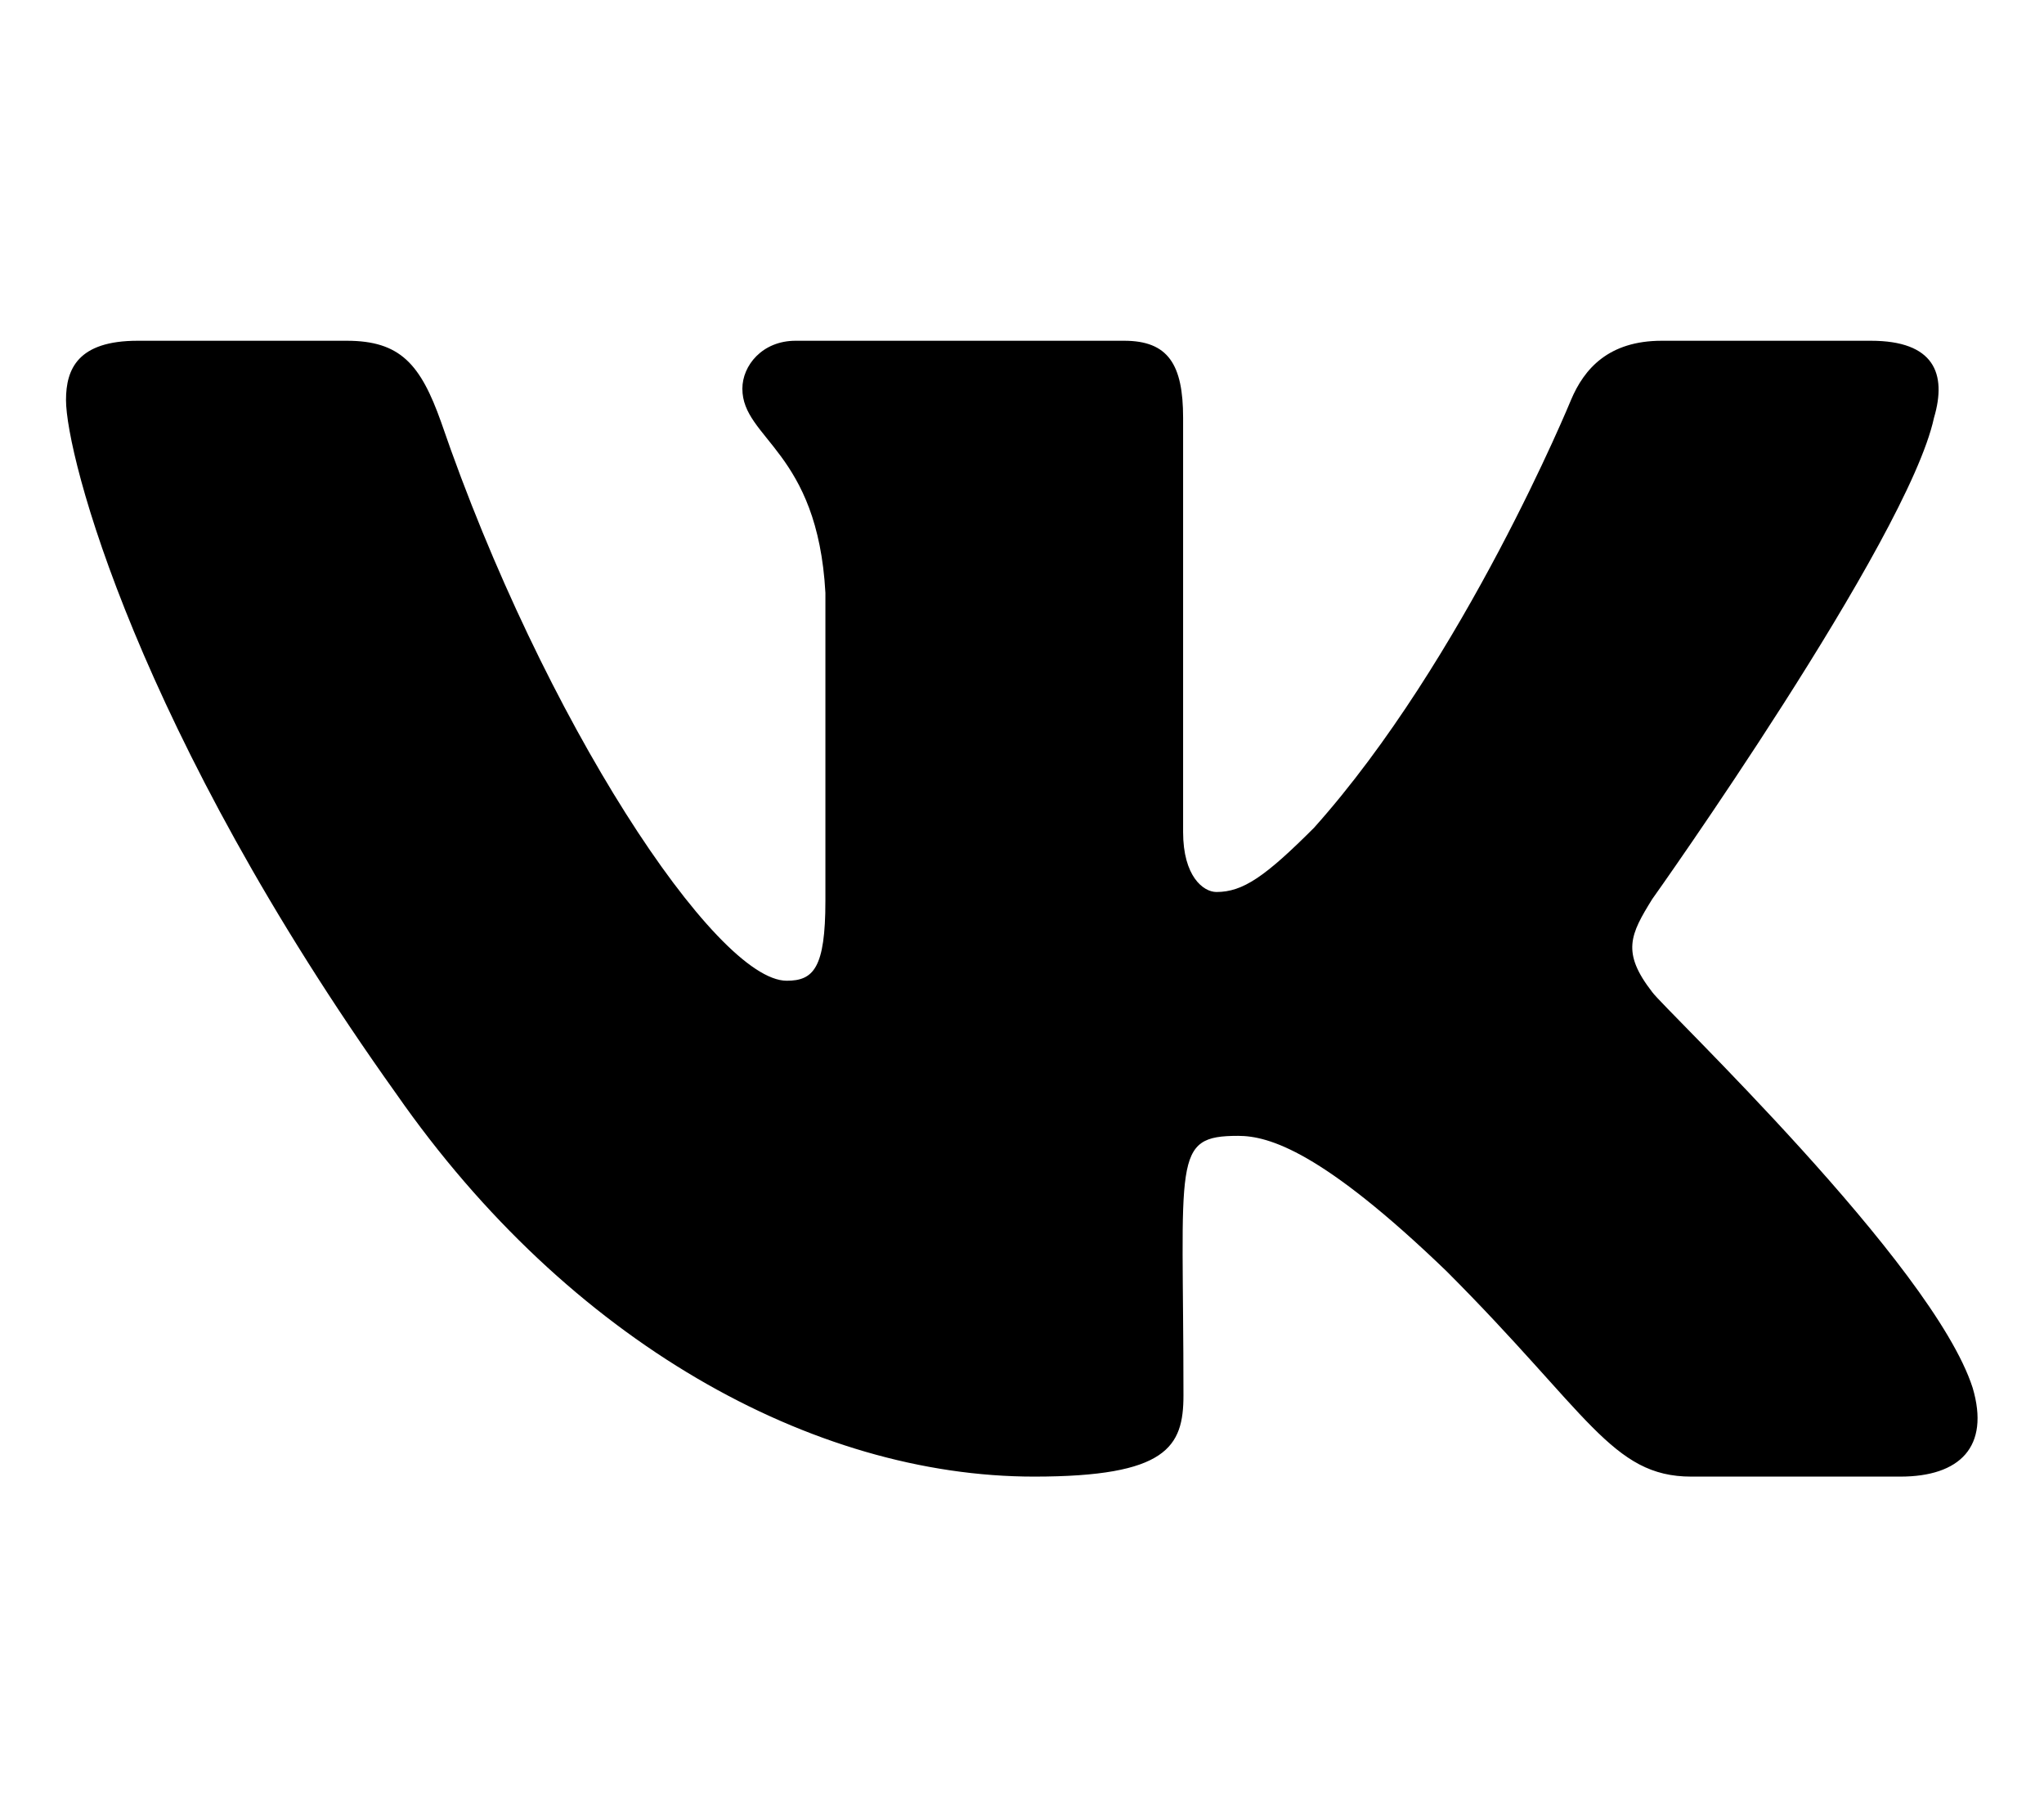
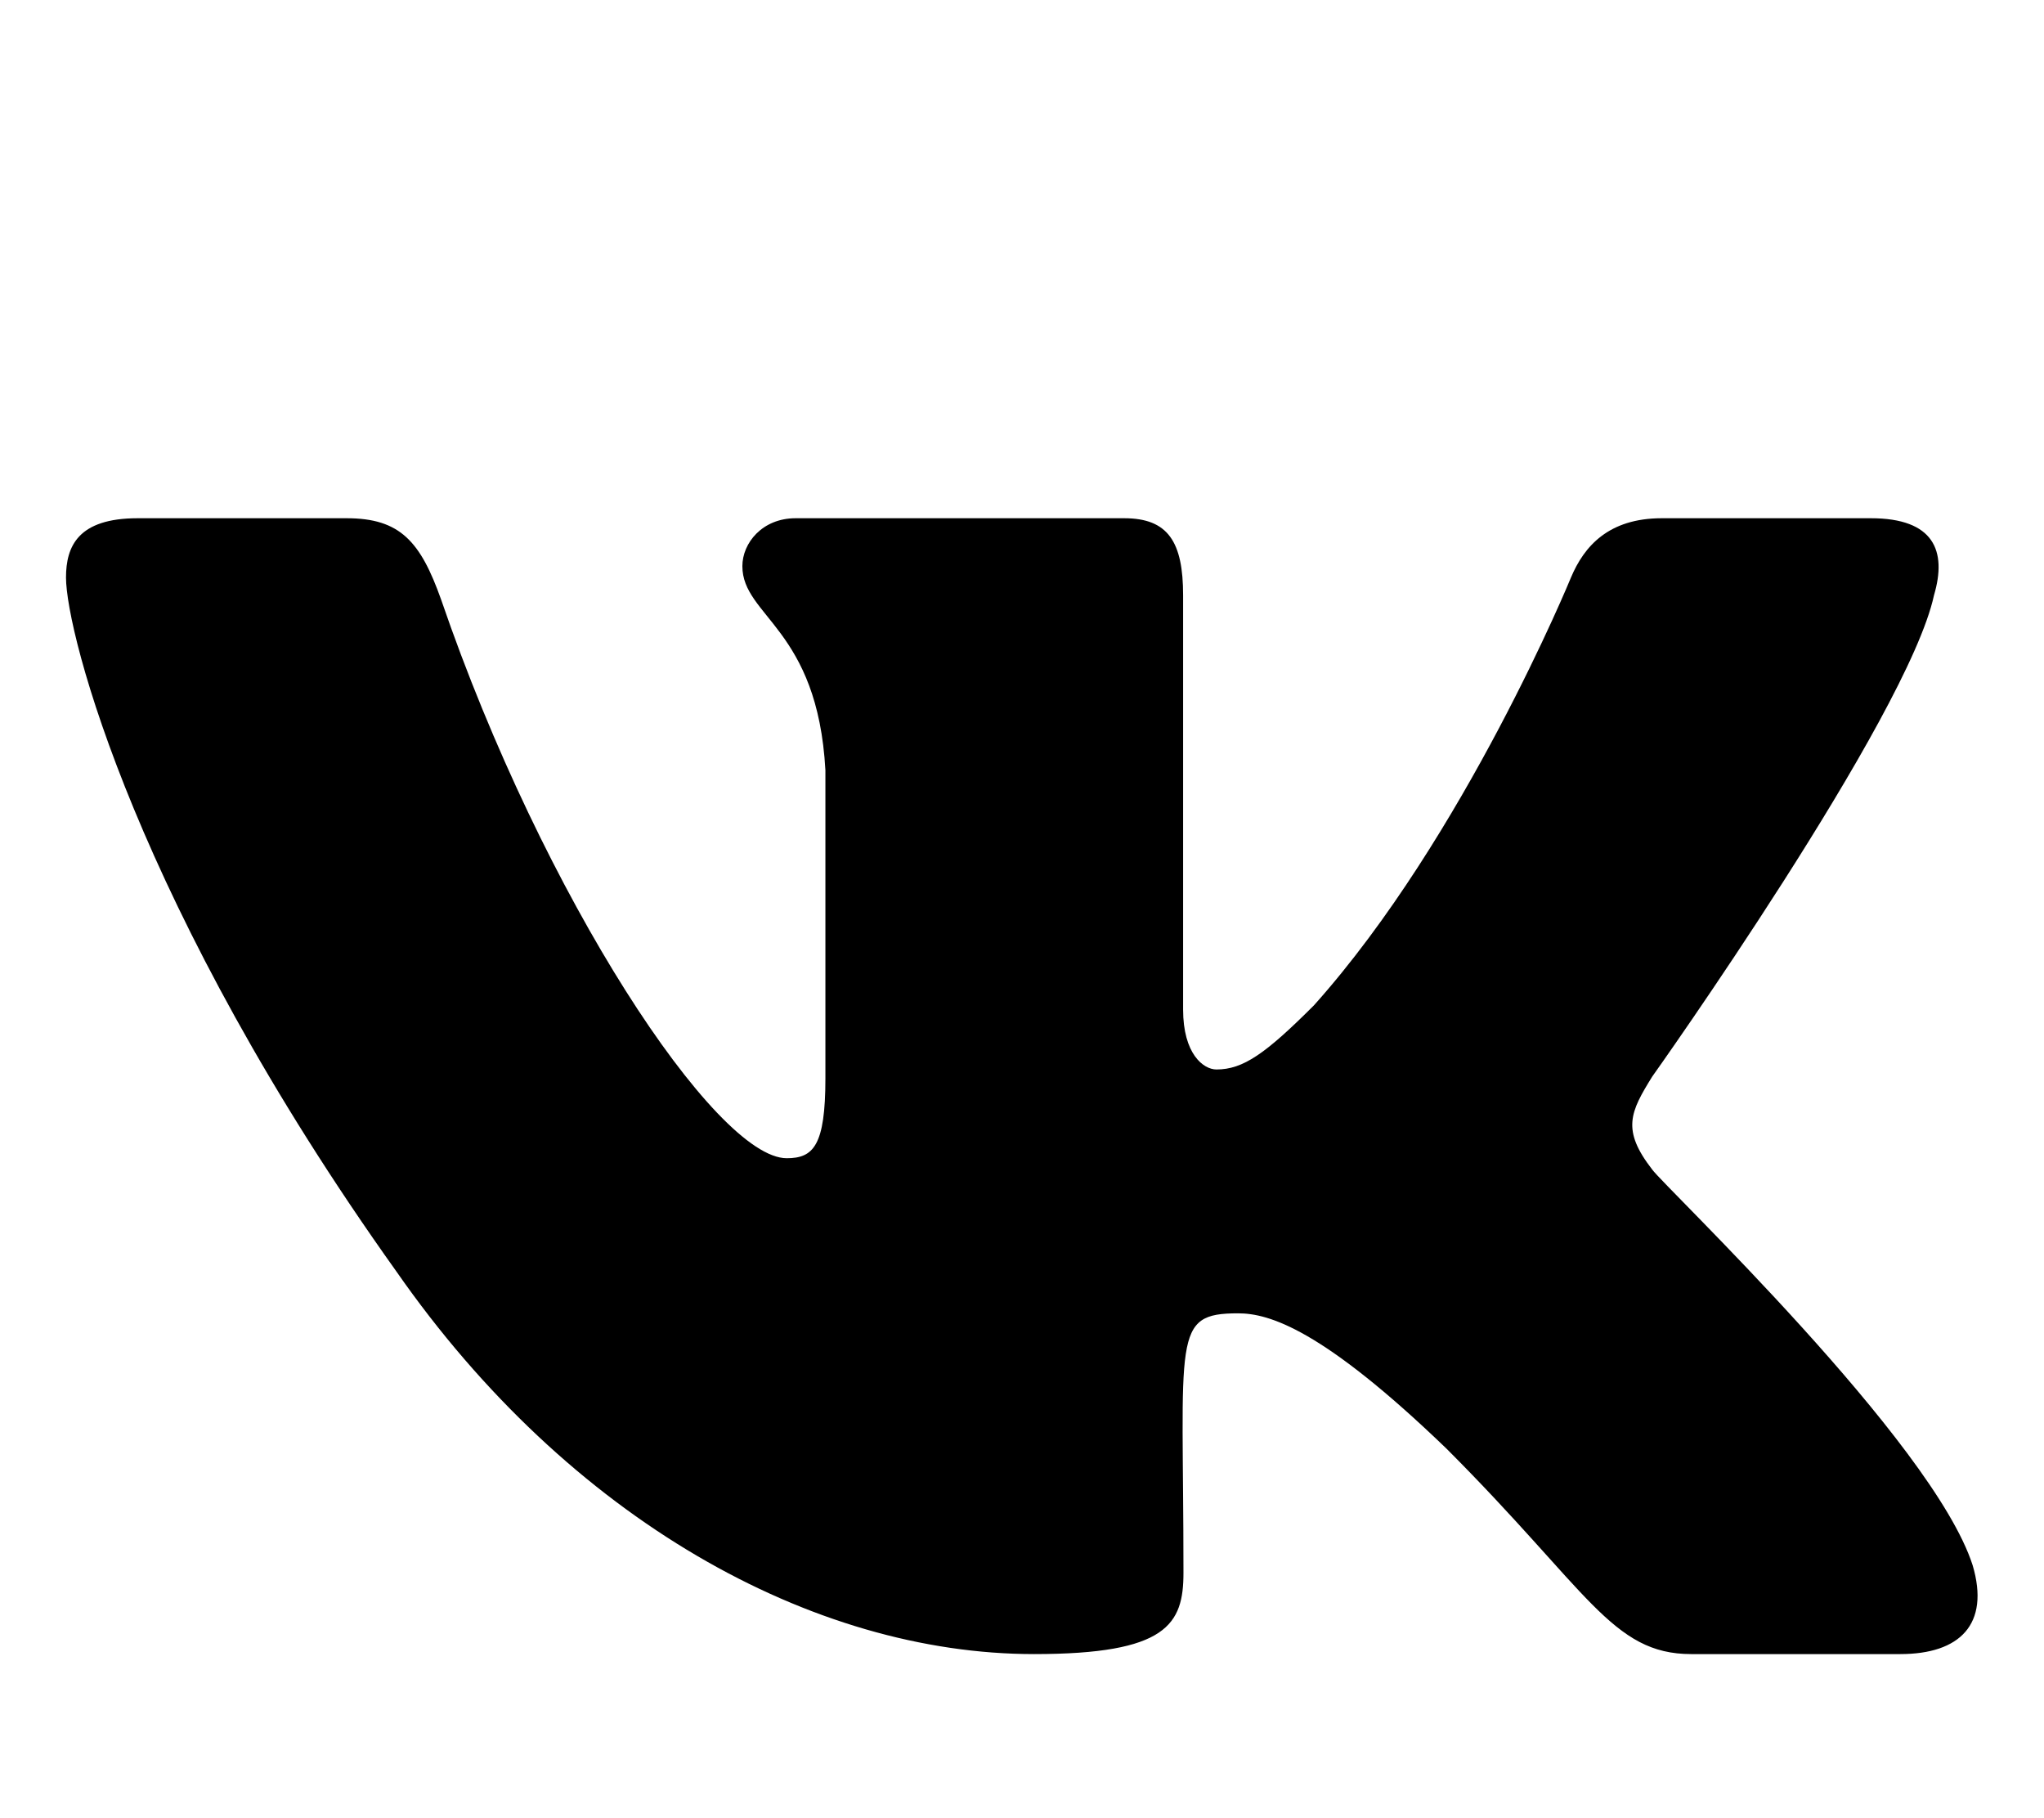
- <svg xmlns="http://www.w3.org/2000/svg" viewBox="0 0 576 512">
+ <svg xmlns="http://www.w3.org/2000/svg" viewBox="0 -50 576 512">
  <path d="M545 117.7c3.7-12.5 0-21.7-17.8-21.7h-58.9c-15 0-21.9 7.9-25.6 16.7 0 0-30 73.1-72.4 120.5-13.7 13.7-20 18.1-27.5 18.1-3.7 0-9.4-4.4-9.4-16.9V117.7c0-15-4.2-21.7-16.6-21.7h-92.6c-9.4 0-15 7-15 13.5 0 14.2 21.2 17.5 23.4 57.5v86.8c0 19-3.4 22.5-10.9 22.5-20 0-68.6-73.4-97.4-157.4-5.8-16.3-11.5-22.9-26.6-22.9H38.8c-16.8 0-20.2 7.9-20.2 16.7 0 15.6 20 93.1 93.1 195.5C160.4 378.1 229 416 291.4 416c37.5 0 42.1-8.4 42.1-22.9 0-66.8-3.4-73.1 15.4-73.1 8.7 0 23.7 4.4 58.7 38.1 40 40 46.6 57.9 69 57.9h58.9c16.8 0 25.3-8.4 20.4-25-11.2-34.9-86.9-106.7-90.3-111.5-8.7-11.2-6.2-16.2 0-26.2.1-.1 72-101.3 79.4-135.6z" />
</svg>
